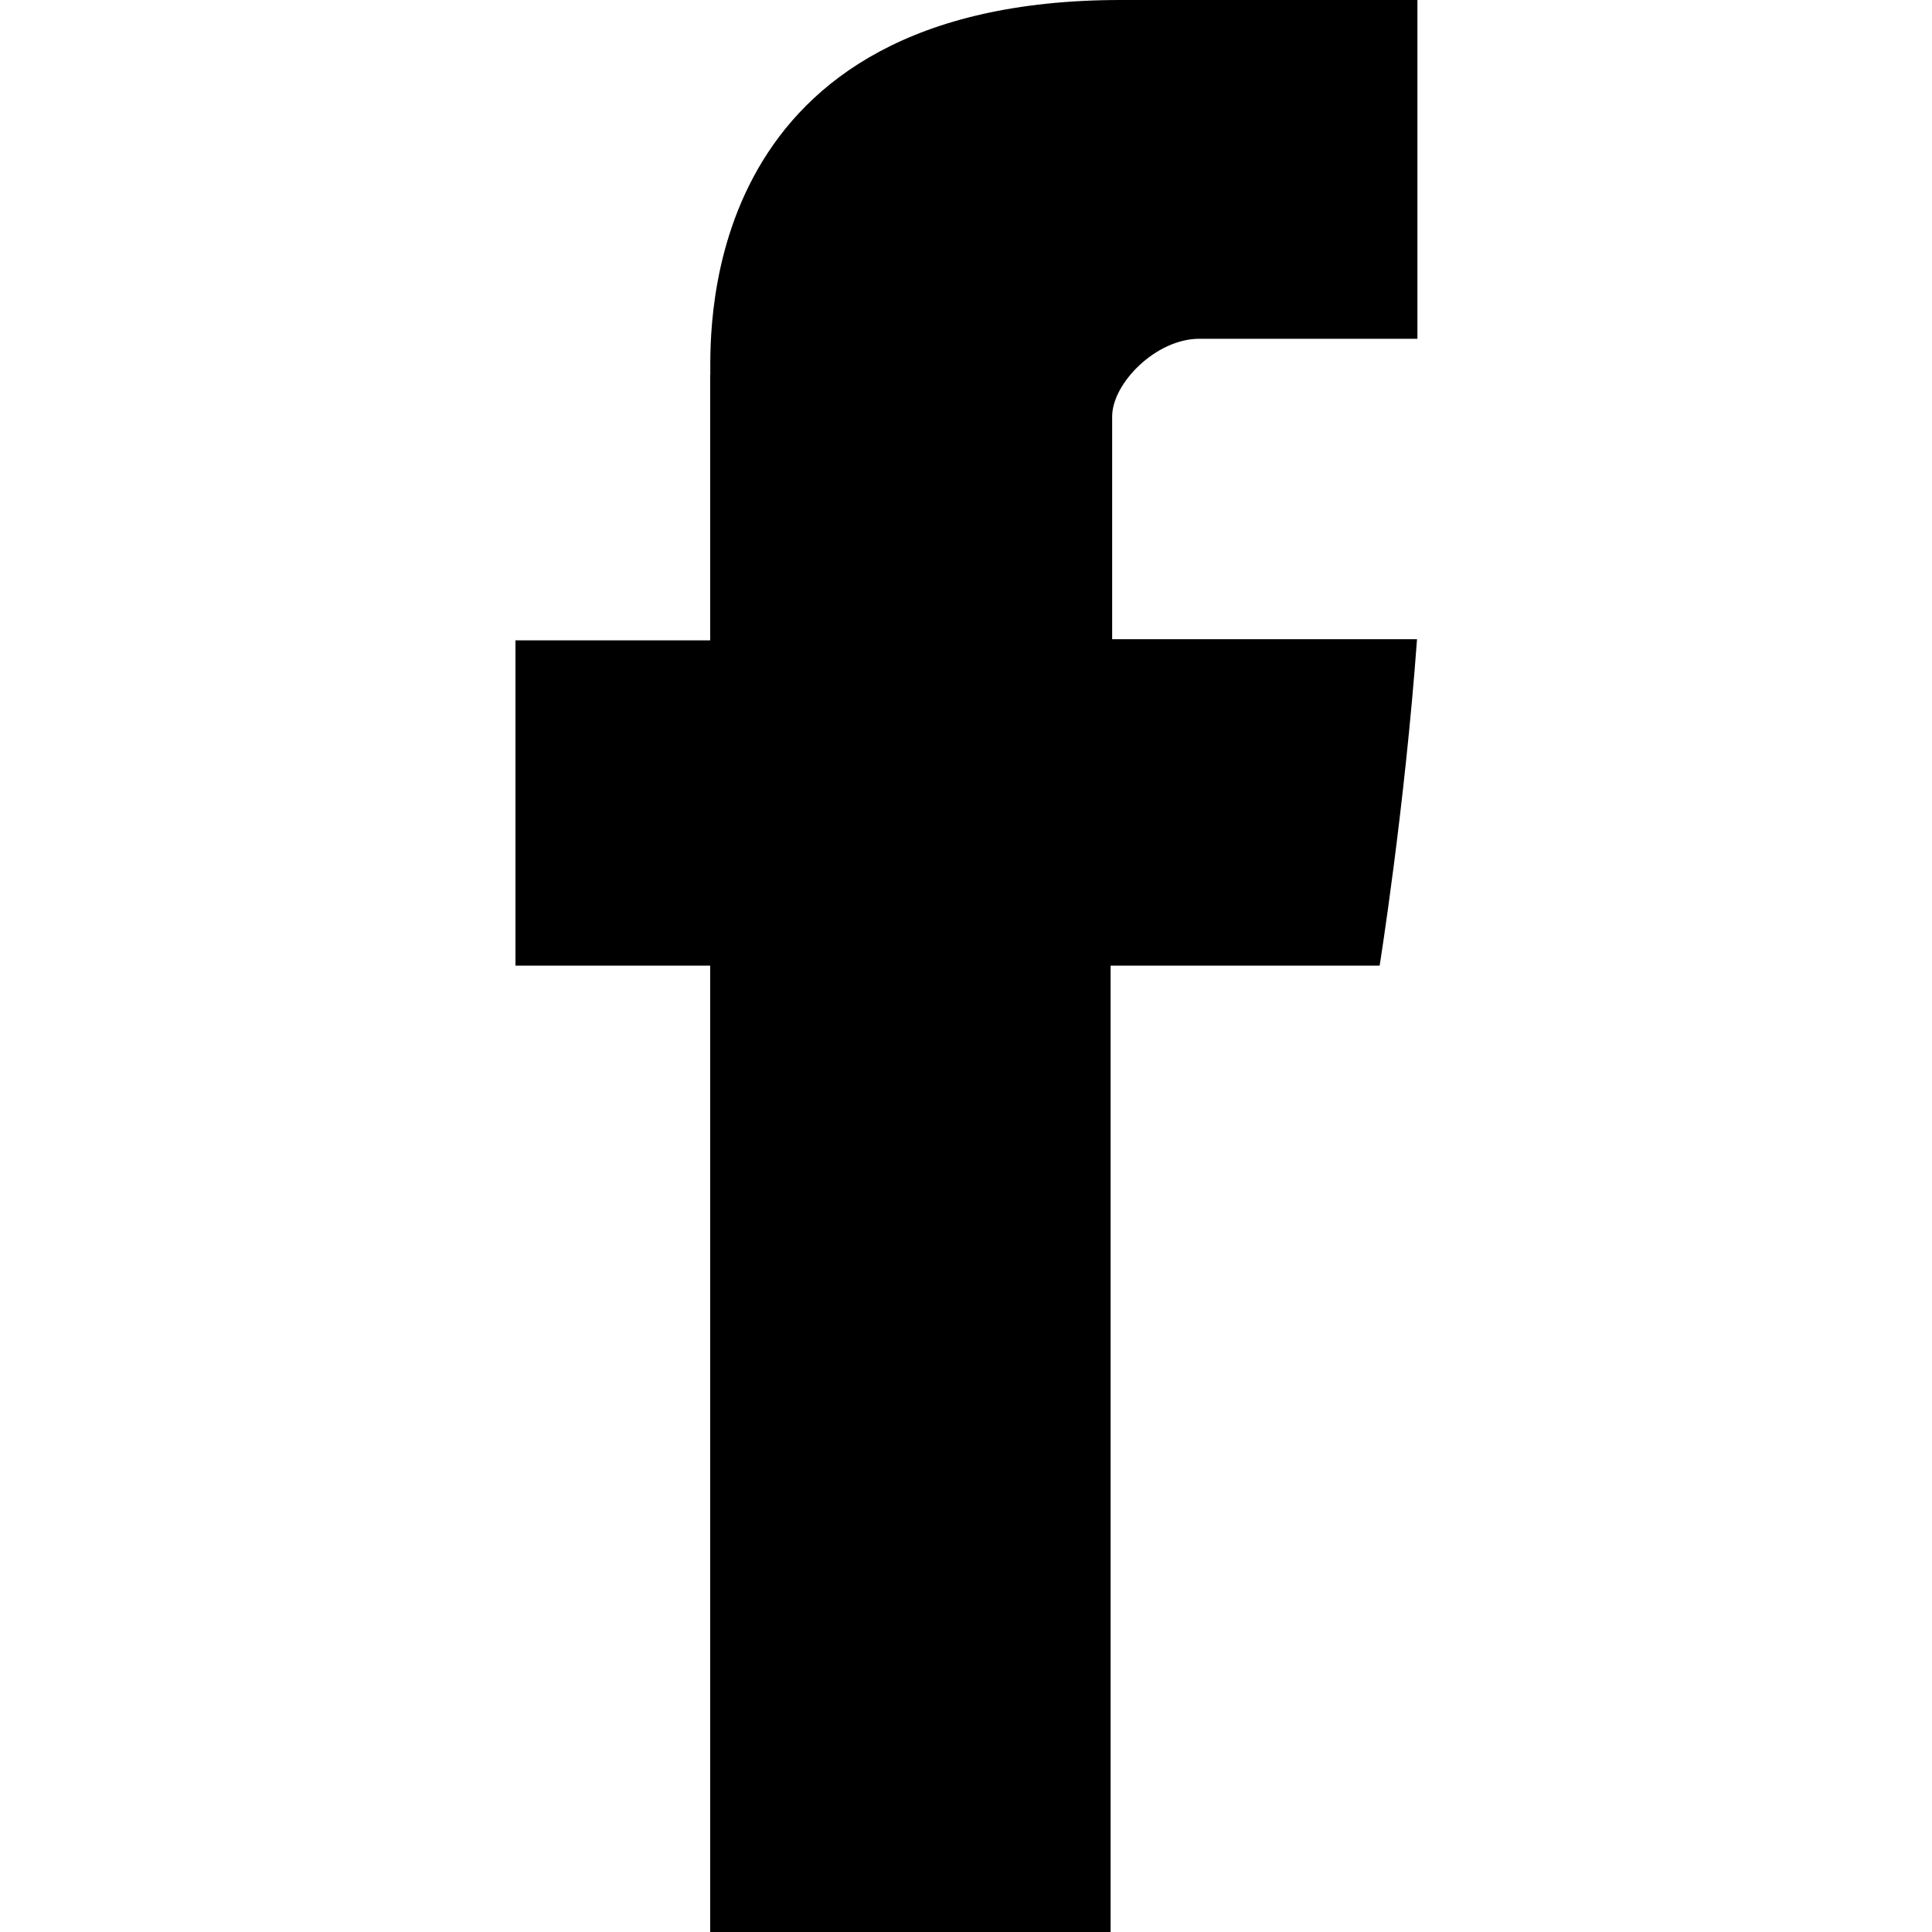
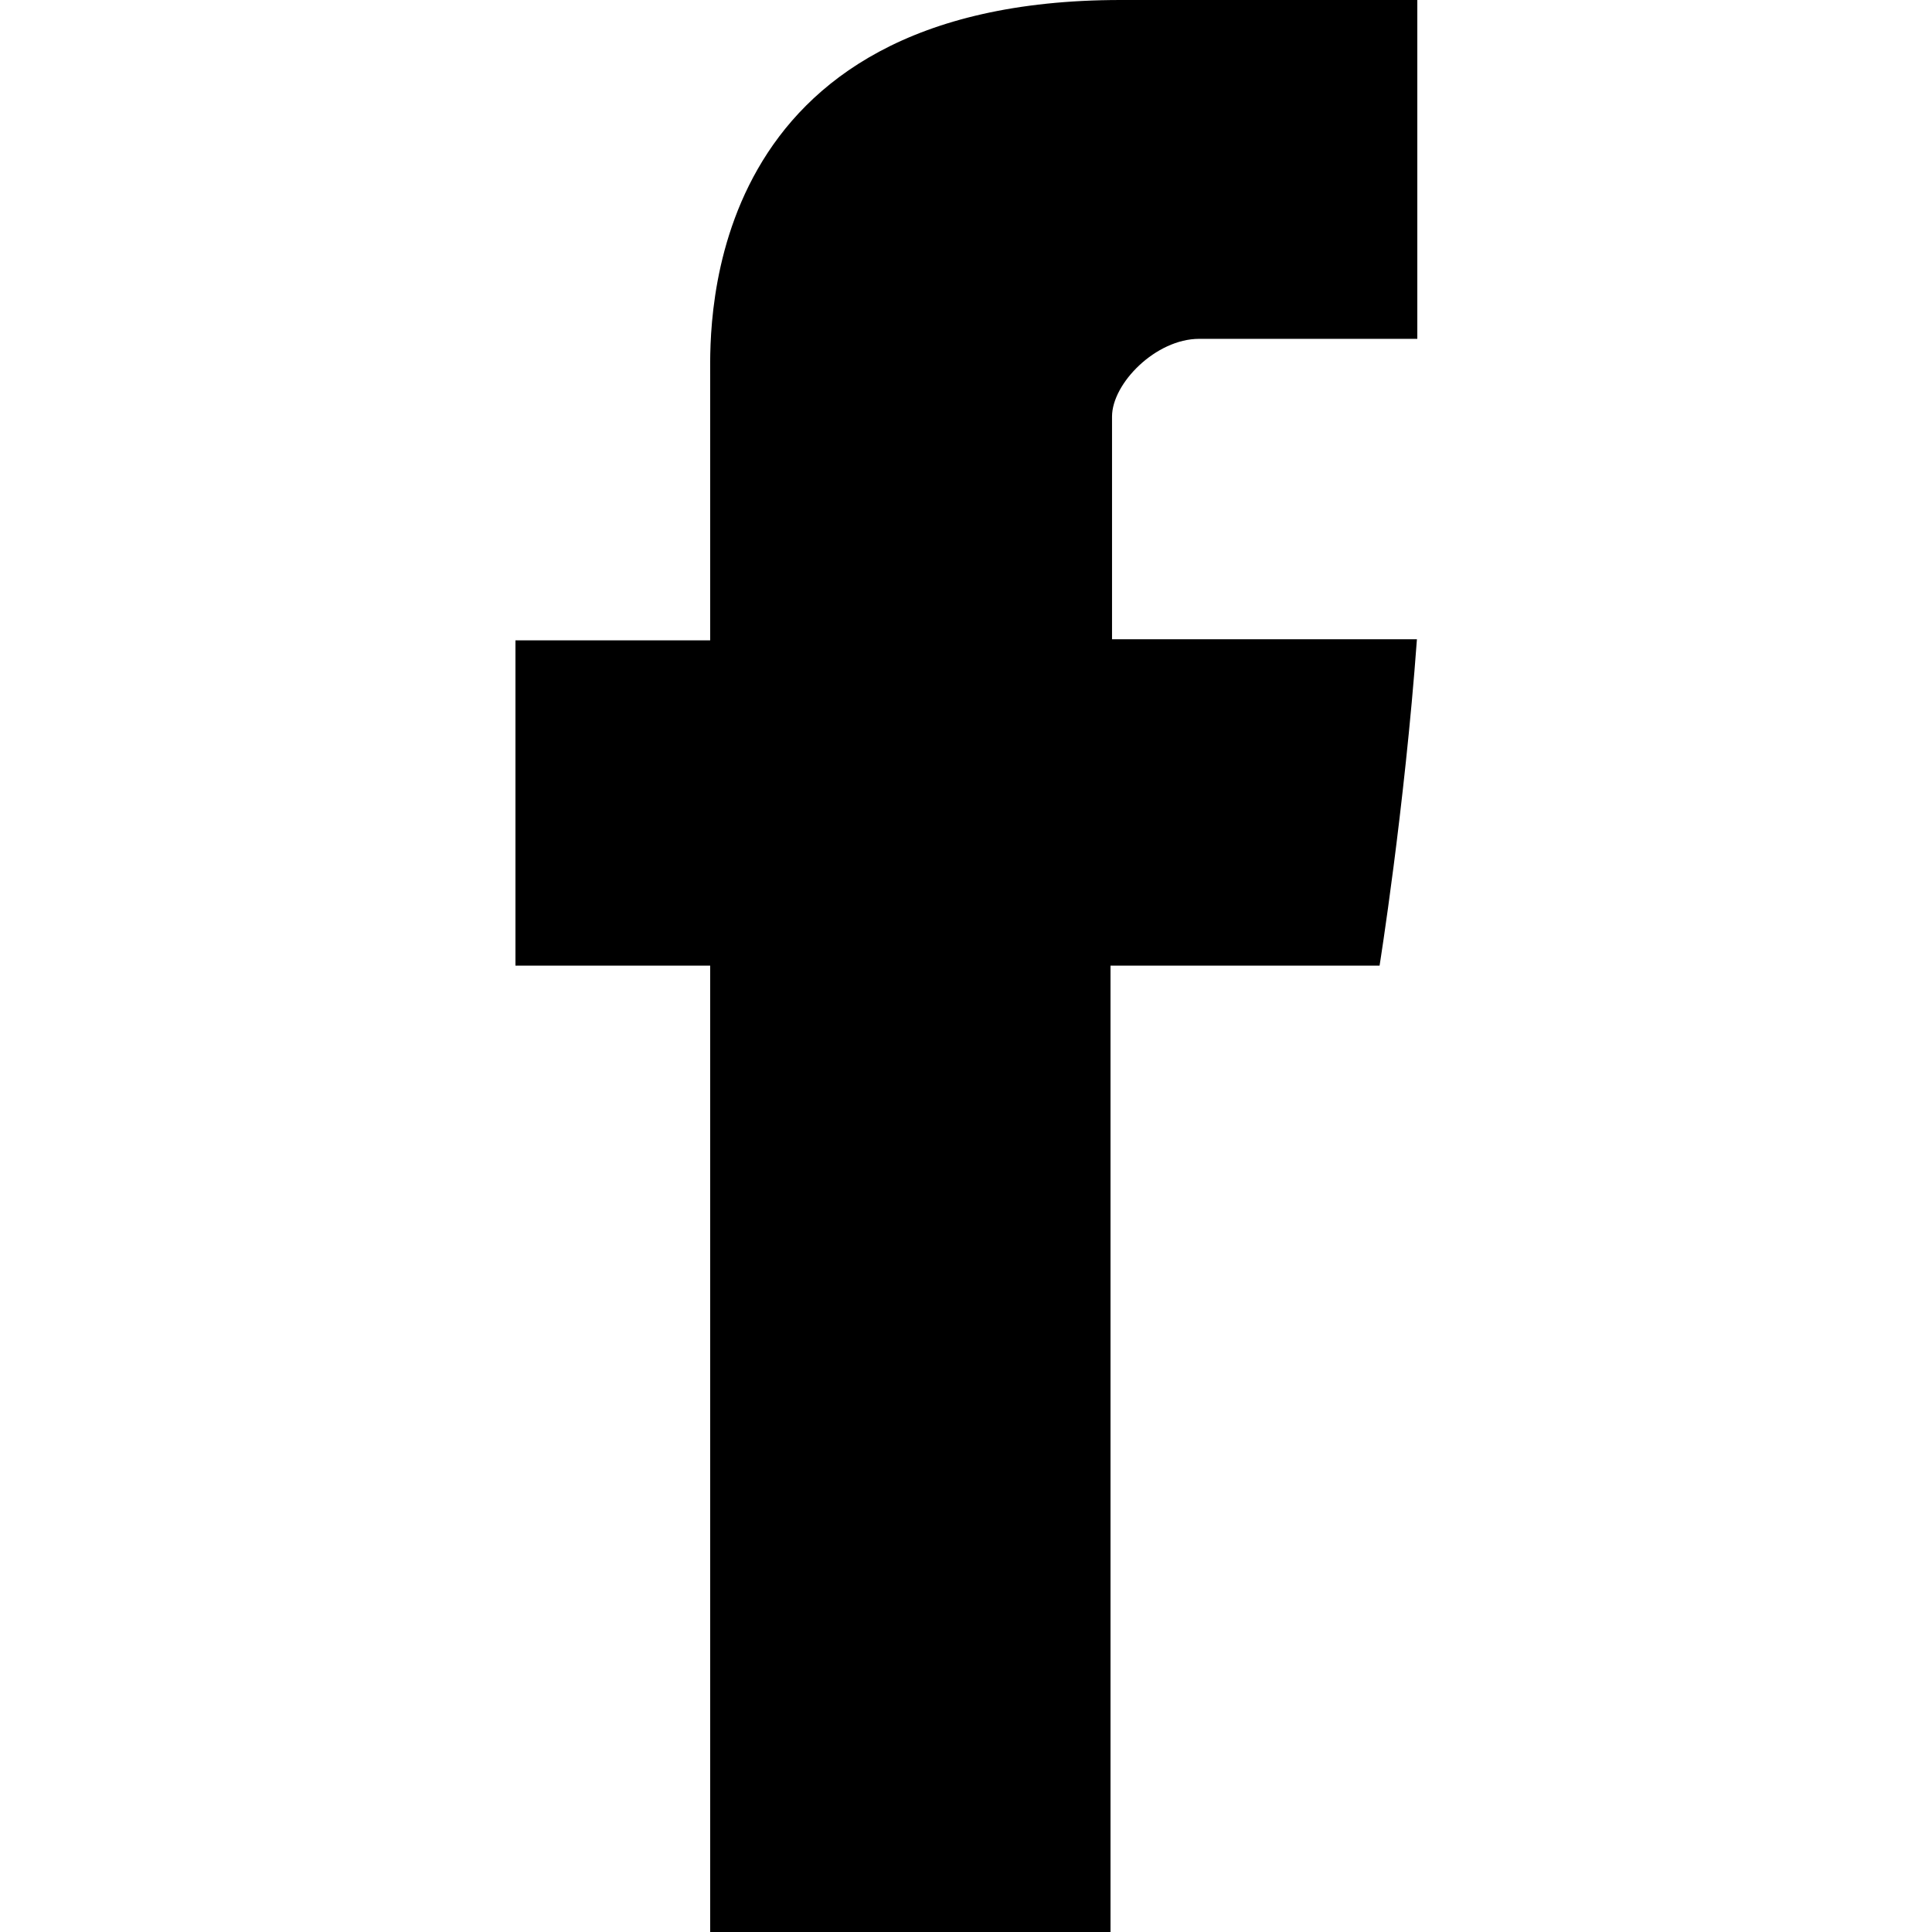
- <svg xmlns="http://www.w3.org/2000/svg" width="20pt" height="20pt" viewBox="0 0 20 20">
-   <path d="M7.352 3.875v2.754H5.336v3.367h2.016v10.008h4.145V9.996h2.785s.258-1.613.387-3.379h-3.156V4.312c0-.344.453-.805.902-.805h2.258V0h-3.07c-4.352 0-4.25 3.371-4.25 3.875zm0 0" />
+ <svg xmlns="http://www.w3.org/2000/svg" width="60pt" height="60pt" viewBox="0 0 60 60" version="1.1">
+   <g id="surface1">
+     <path style=" stroke:none;fill-rule:nonzero;fill:rgb(0%,0%,0%);fill-opacity:1;" d="M 22.055 11.625 L 22.055 19.887 L 16.008 19.887 L 16.008 29.988 L 22.055 29.988 L 22.055 60.012 L 34.488 60.012 L 34.488 29.988 L 42.844 29.988 C 42.844 29.988 43.617 25.148 44.004 19.852 L 34.535 19.852 L 34.535 12.938 C 34.535 11.906 35.895 10.523 37.242 10.523 L 44.016 10.523 L 44.016 0 L 34.805 0 C 21.75 0 22.055 10.113 22.055 11.625 Z M 22.055 11.625 " />
+   </g>
</svg>
